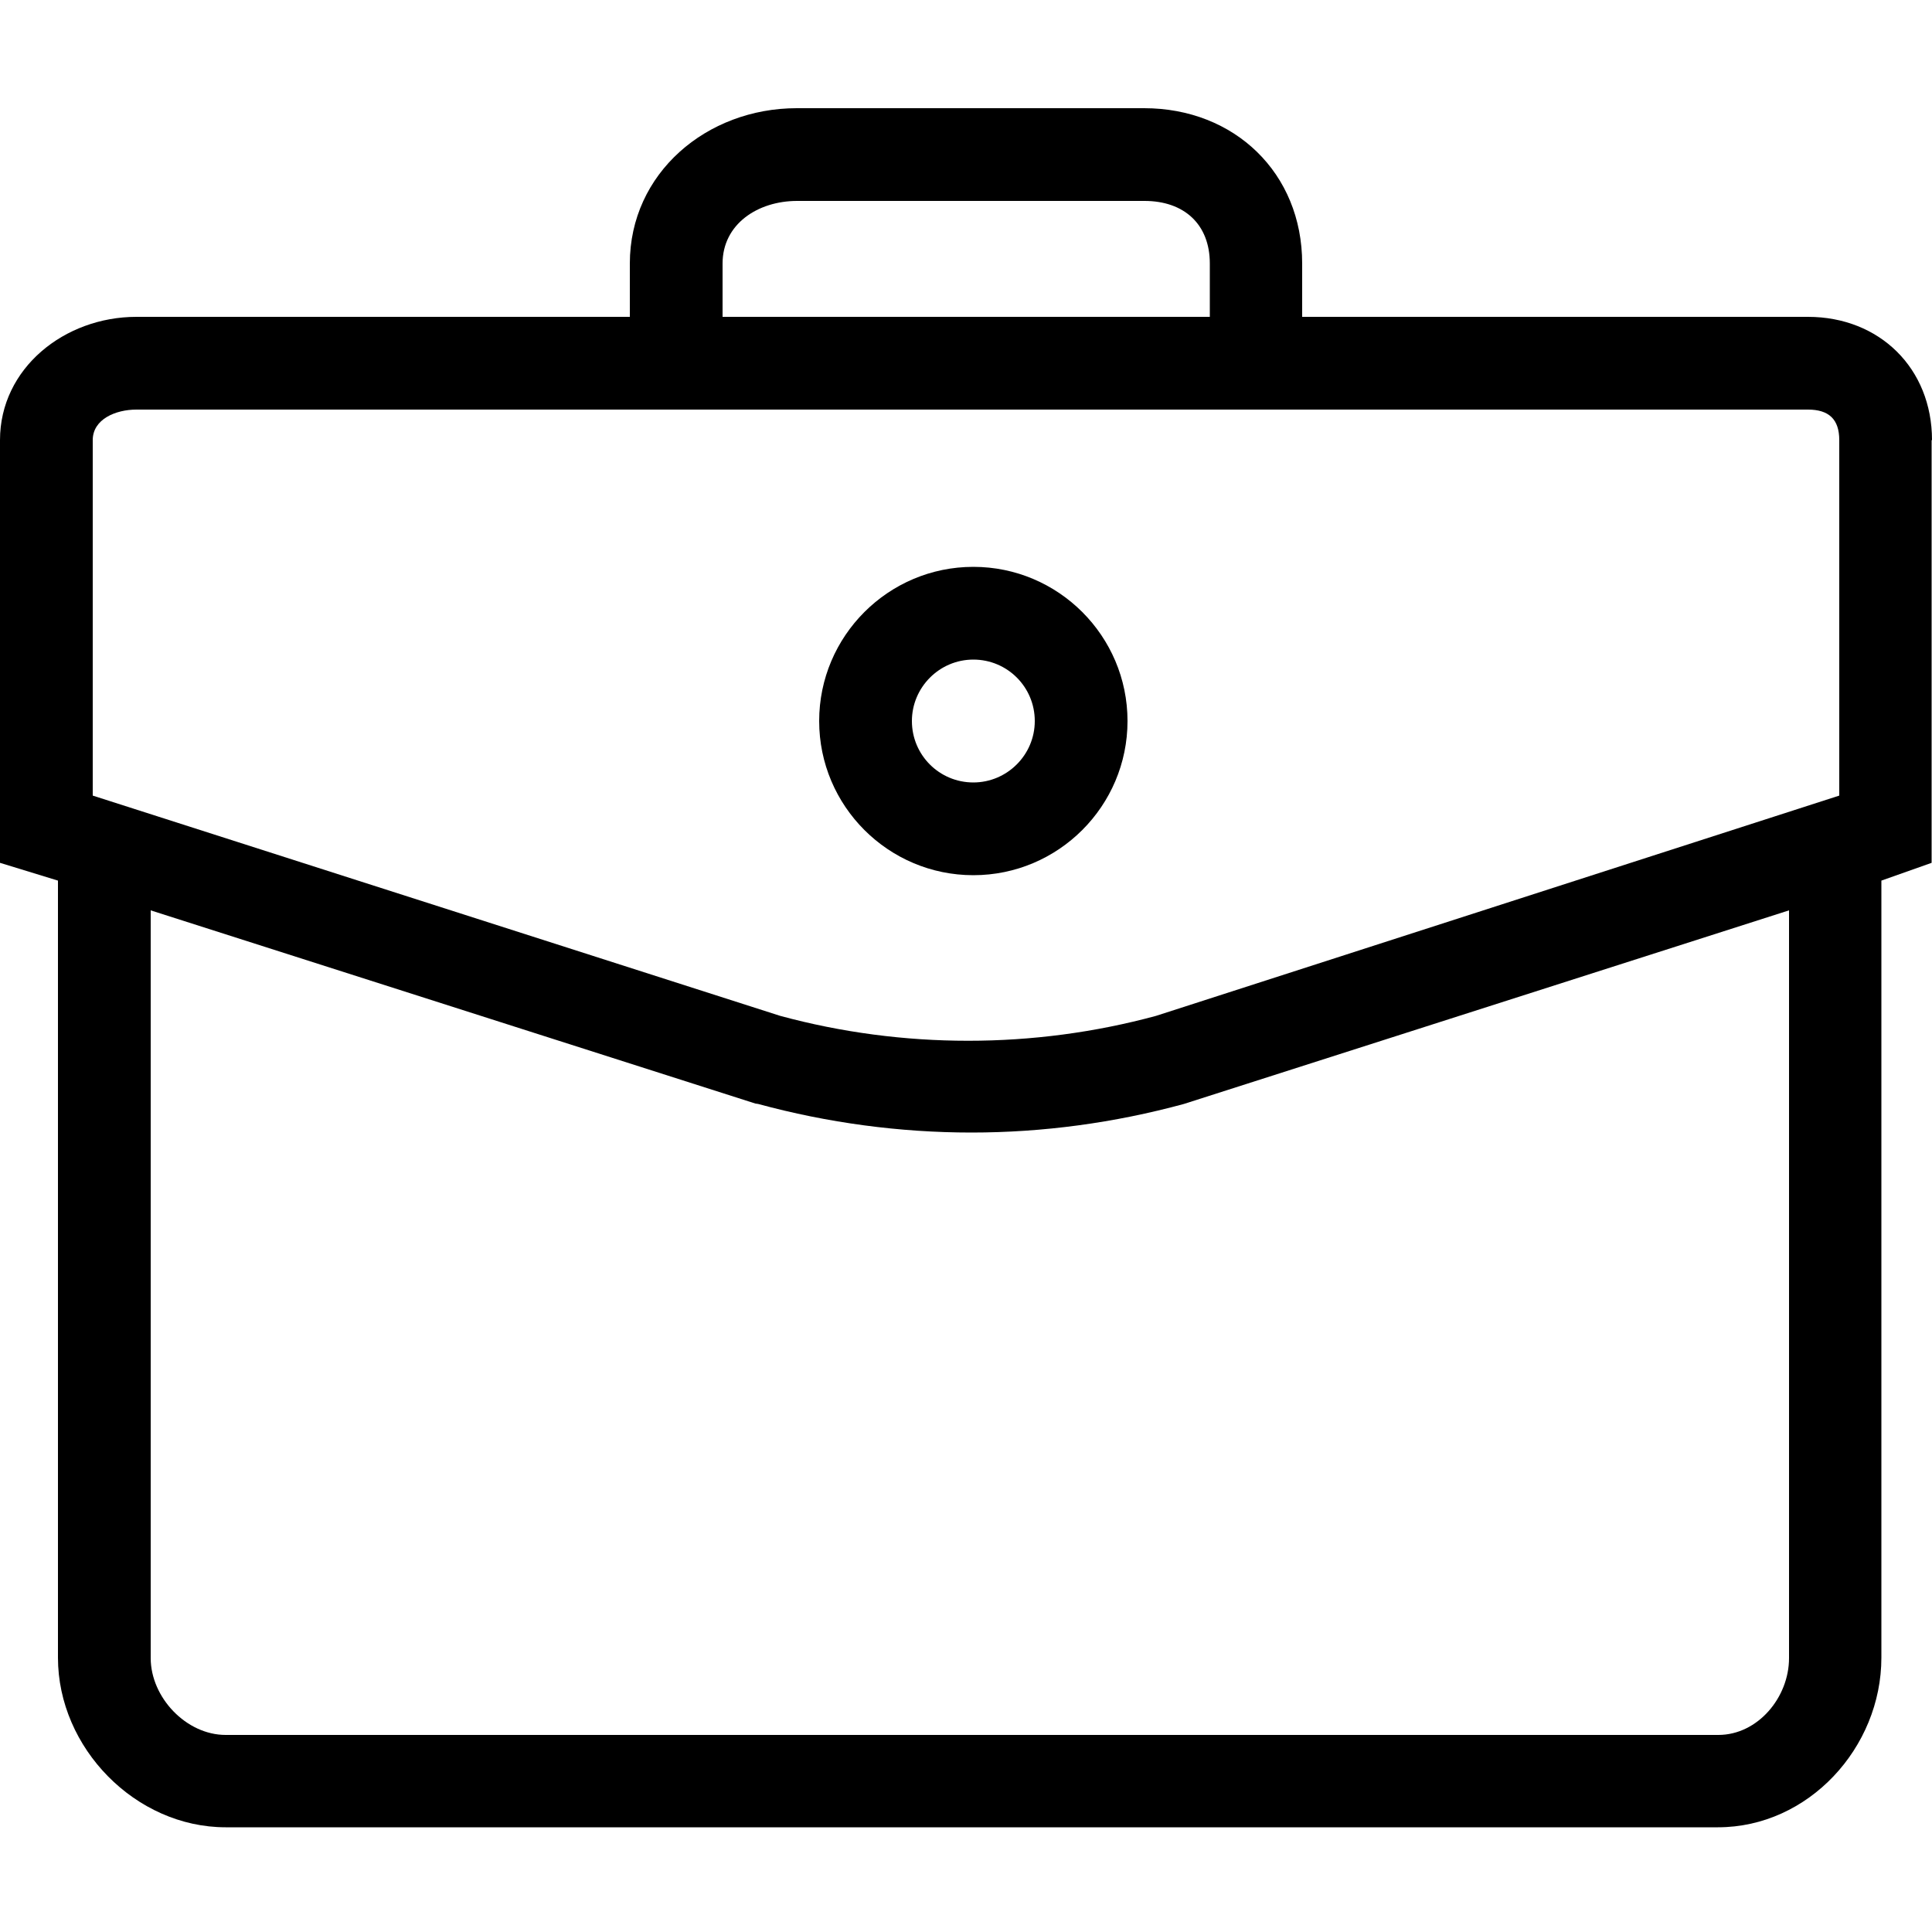
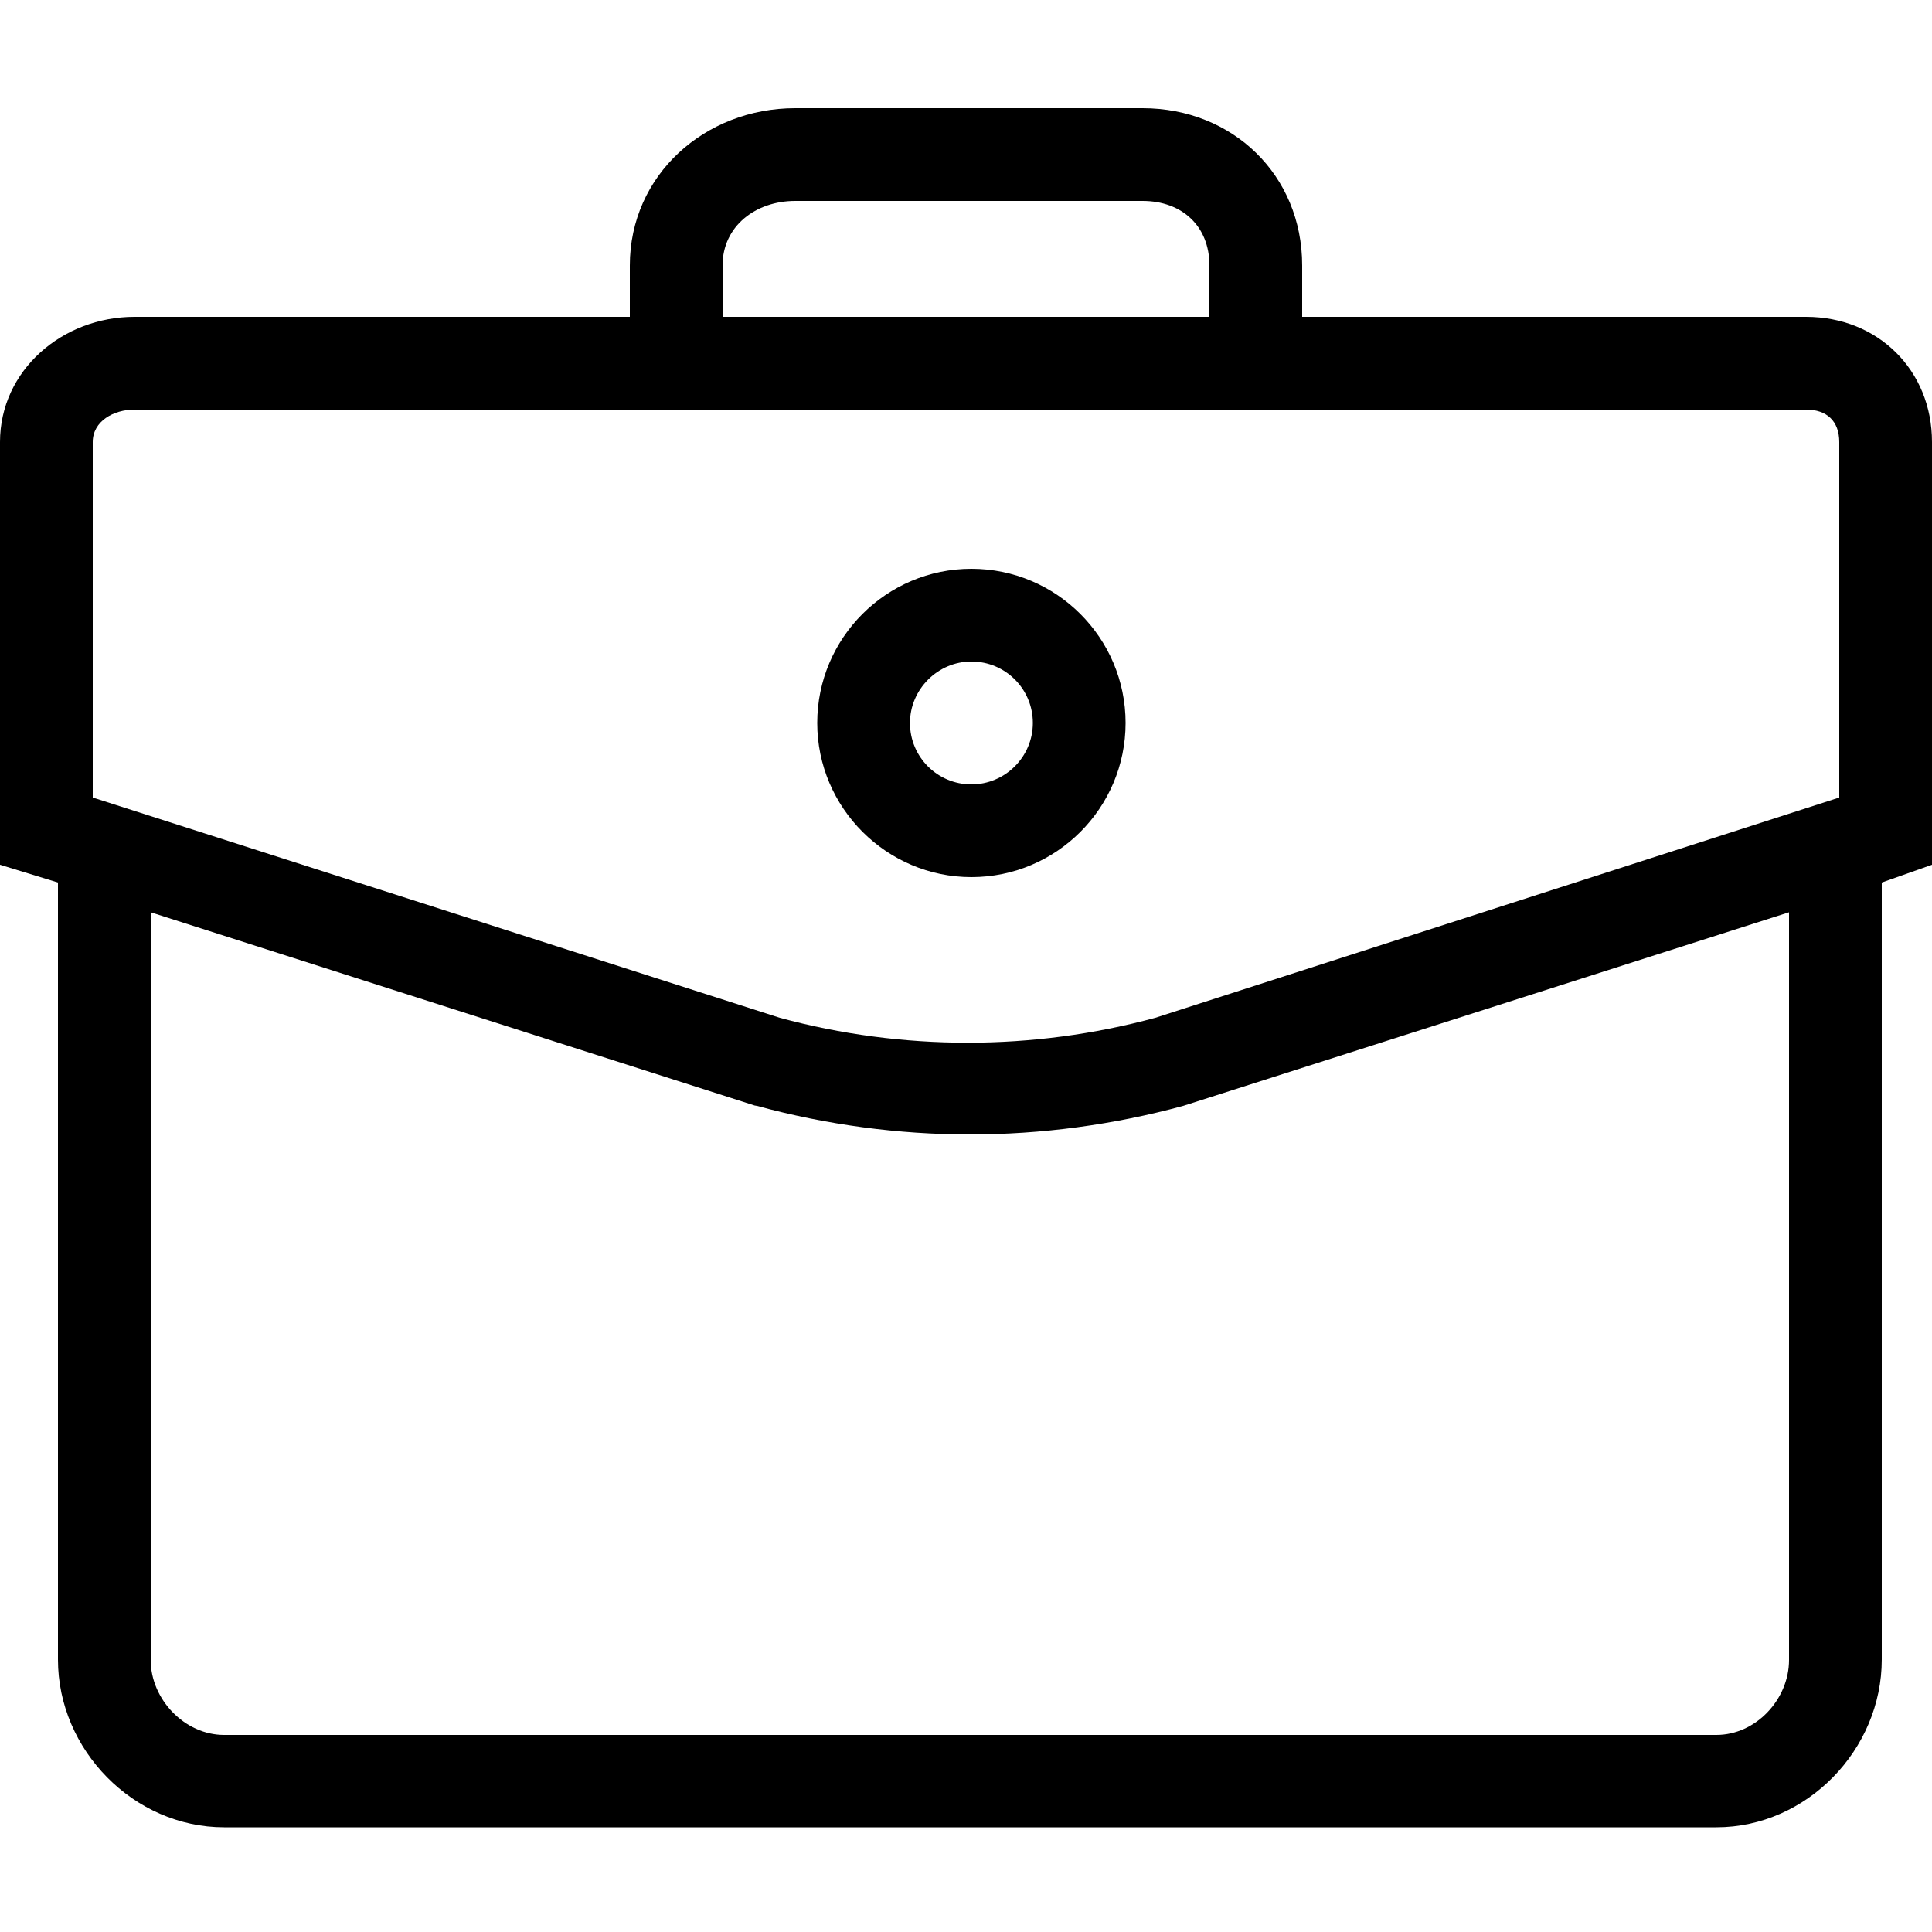
- <svg xmlns="http://www.w3.org/2000/svg" version="1.1" id="Слой_1" x="0px" y="0px" viewBox="-229 31 500 500" style="enable-background:new -229 31 500 500;" xml:space="preserve">
+ <svg xmlns="http://www.w3.org/2000/svg" version="1.1" id="Слой_1" x="0px" y="0px" viewBox="0 0 500 500" style="enable-background:new 0 0 500 500;" xml:space="preserve">
  <g>
-     <path d="M271,144.9c0-18.6-13.6-31.9-32.1-31.9H108V99.2C108,75.8,90.5,59,67.1,59h-89.9C-46.1,59-66,75.8-66,99.2V113h-127.7   c-18.6,0-35.3,13.3-35.3,31.9v109.4l15,4.6V460c0,23.4,20.1,43.9,43.4,43.9h386.2c23.4,0,42.3-20.6,42.3-43.9V258.9l13-4.6V144.9   H271z M-42,99.2C-42,89-32.9,83-22.7,83h89.9c10.2,0,16.9,6,16.9,16.2V113H-42V99.2z M-205,144.9c0-5.4,5.9-7.9,11.3-7.9h432.6   c5.4,0,8.1,2.5,8.1,7.9v92l-176.8,57c-31.7,8.6-65.6,8.6-97.3,0l-177.9-57V144.9z M234,460.1c0,10.2-8.1,19.9-18.3,19.9h-386.3   c-10.2,0-19.4-9.7-19.4-19.9V266.6l156.5,50l0.7,0.1c18,4.9,36.7,7.4,55.2,7.4s37-2.5,55-7.4L234,266.6V460.1z" />
-     <path d="M22.9,257.5c22,0,39.9-17.9,39.9-39.9s-17.9-39.9-39.9-39.9S-17,195.6-17,217.6S0.9,257.5,22.9,257.5z M22.9,201.7   c8.8,0,15.9,7.1,15.9,15.9c0,8.8-7.2,15.9-15.9,15.9c-8.8,0-15.9-7.1-15.9-15.9C7,208.9,14.1,201.7,22.9,201.7z" />
+     <path d="M500,114.4c0-18.6-14-32.4-32.6-32.4H337V68.7c0-23.4-18-40.7-41.3-40.7h-89.9C182.4,28,163,45.3,163,68.7V82H34.8   C16.2,82,0,95.8,0,114.4v109.4l15,4.6v201.1c0,23.4,19.6,43.4,43,43.4h386.2c23.4,0,42.8-20.1,42.8-43.4V228.4l13-4.6V114.4z    M187,68.7c0-10.2,8.6-16.7,18.8-16.7h89.9c10.2,0,17.3,6.5,17.3,16.7V82H187V68.7z M24,114.4c0-5.4,5.4-8.4,10.8-8.4h432.6   c5.4,0,8.6,3,8.6,8.4v92l-177,57c-31.7,8.6-65.5,8.6-97.2,0L24,206.4V114.4z M463,429.6c0,10.2-8.6,19.4-18.8,19.4H58   c-10.2,0-19-9.2-19-19.4V236.1l156.3,50l0.6,0.1c18,4.9,36.6,7.4,55.1,7.4s37.2-2.5,55.2-7.4L463,236.1V429.6z" />
+     <path d="M251.4,227c22,0,39.9-17.9,39.9-39.9s-17.9-39.9-39.9-39.9s-39.9,17.9-39.9,39.9S229.5,227,251.4,227z M251.4,171.2   c8.8,0,15.9,7.1,15.9,15.9c0,8.8-7.2,15.9-15.9,15.9c-8.8,0-15.9-7.1-15.9-15.9C235.5,178.4,242.7,171.2,251.4,171.2z" />
  </g>
</svg>
